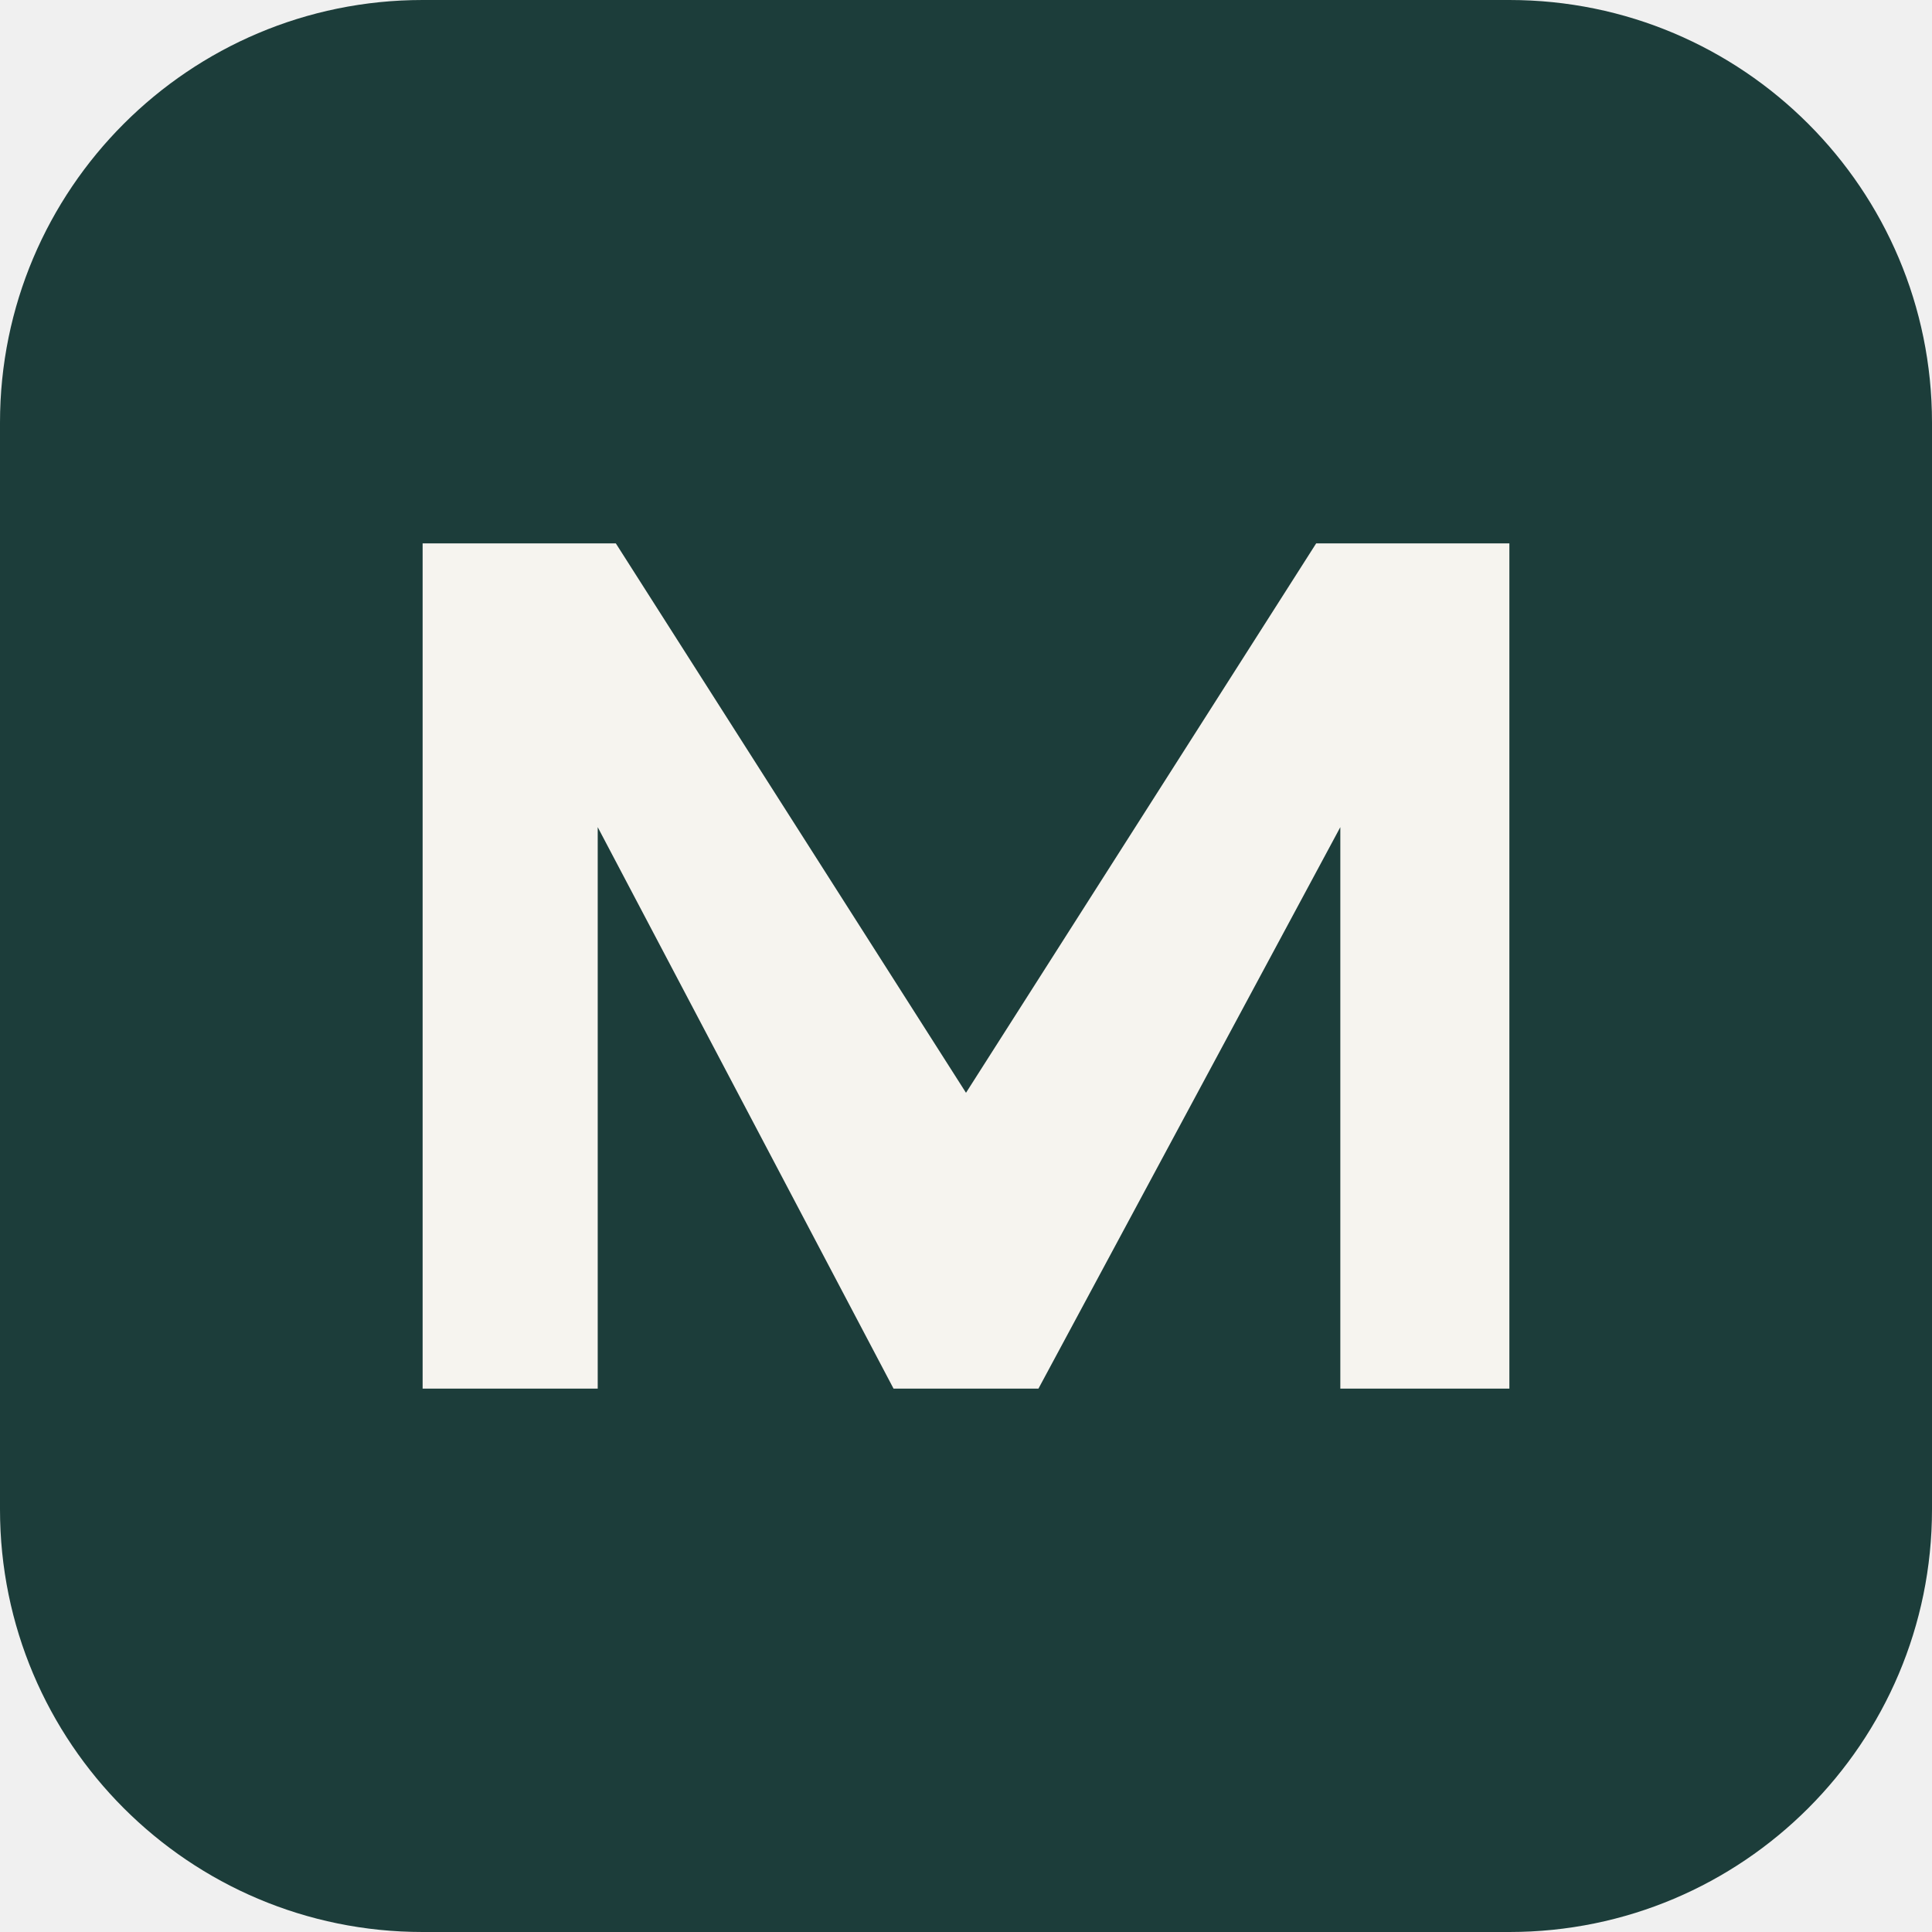
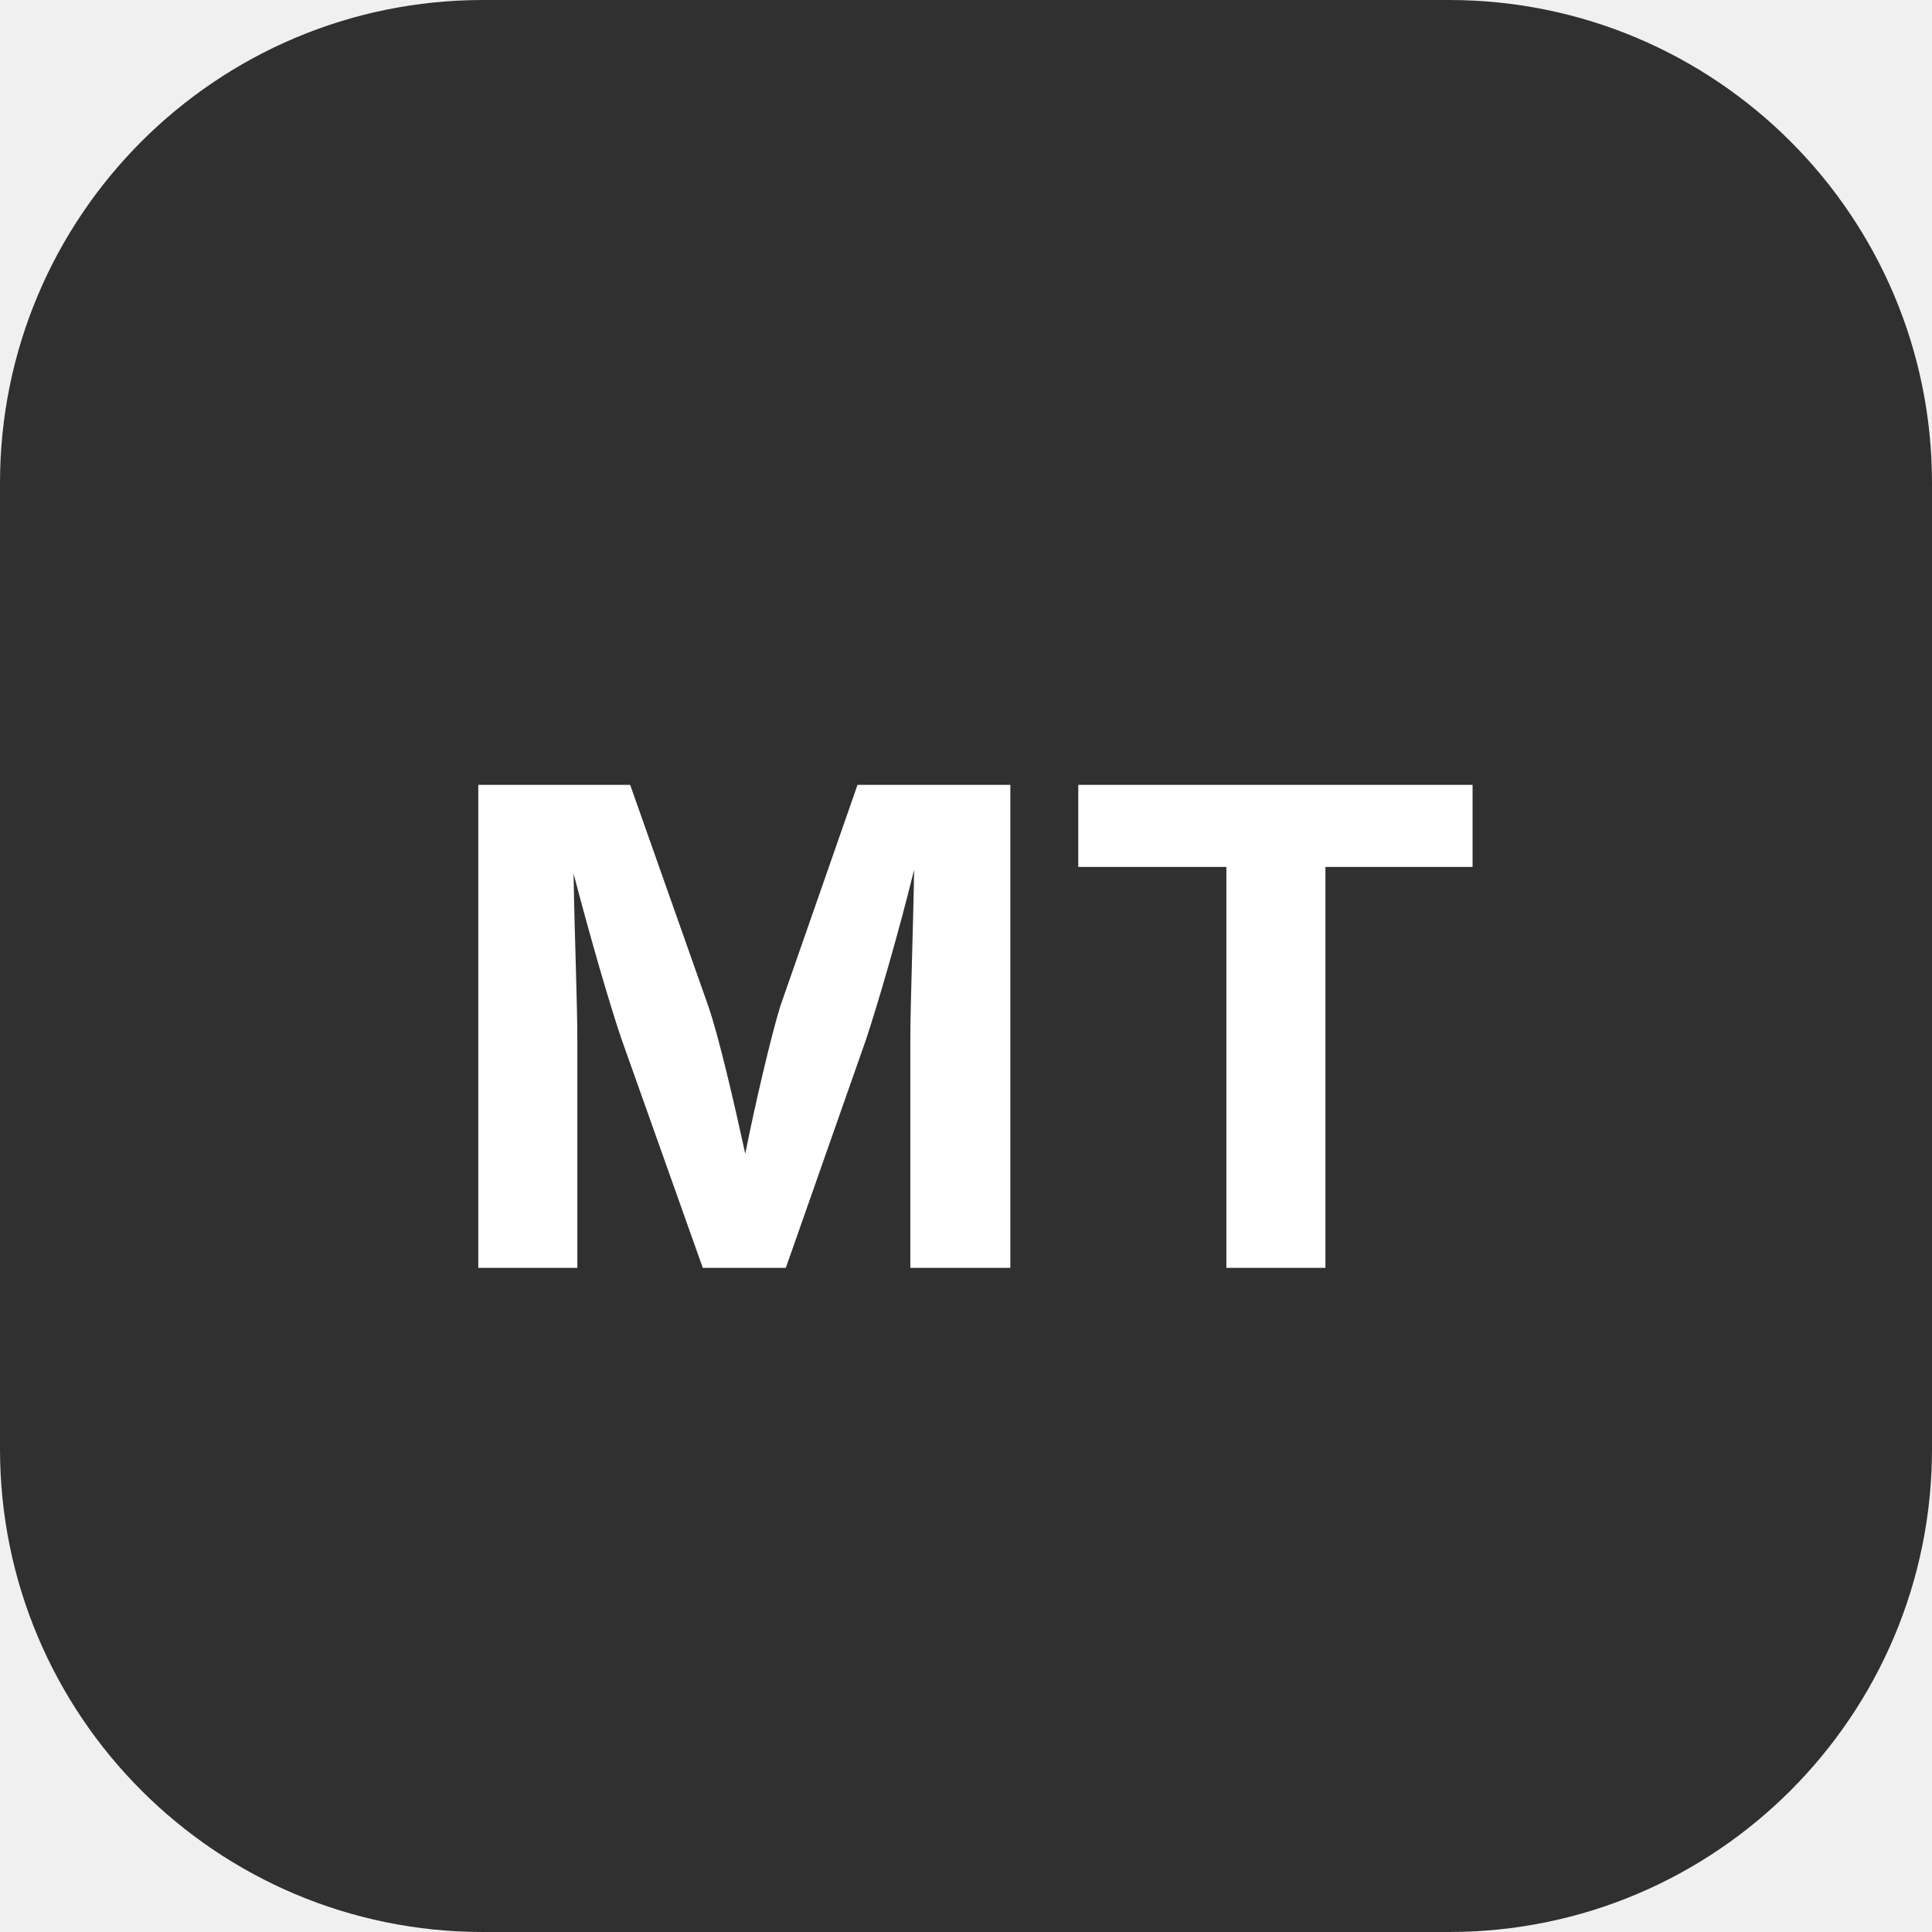
<svg xmlns="http://www.w3.org/2000/svg" viewBox="0 0 32 32">
-   <rect width="32" height="32" rx="7" fill="#1c3d3a" />
-   <path fill="#f6f4ef" d="M7 23V9h3.2l5.8 9.1L21.8 9H25v14h-2.8v-9.3L17.2 23h-2.4l-4.9-9.3V23H7z" />
+   <rect width="32" height="32" rx="8" fill="#303030" />
+   <text x="16" y="21" text-anchor="middle" font-family="Inter, Arial, sans-serif" font-size="11" font-weight="700" fill="#ffffff">MT</text>
</svg>
